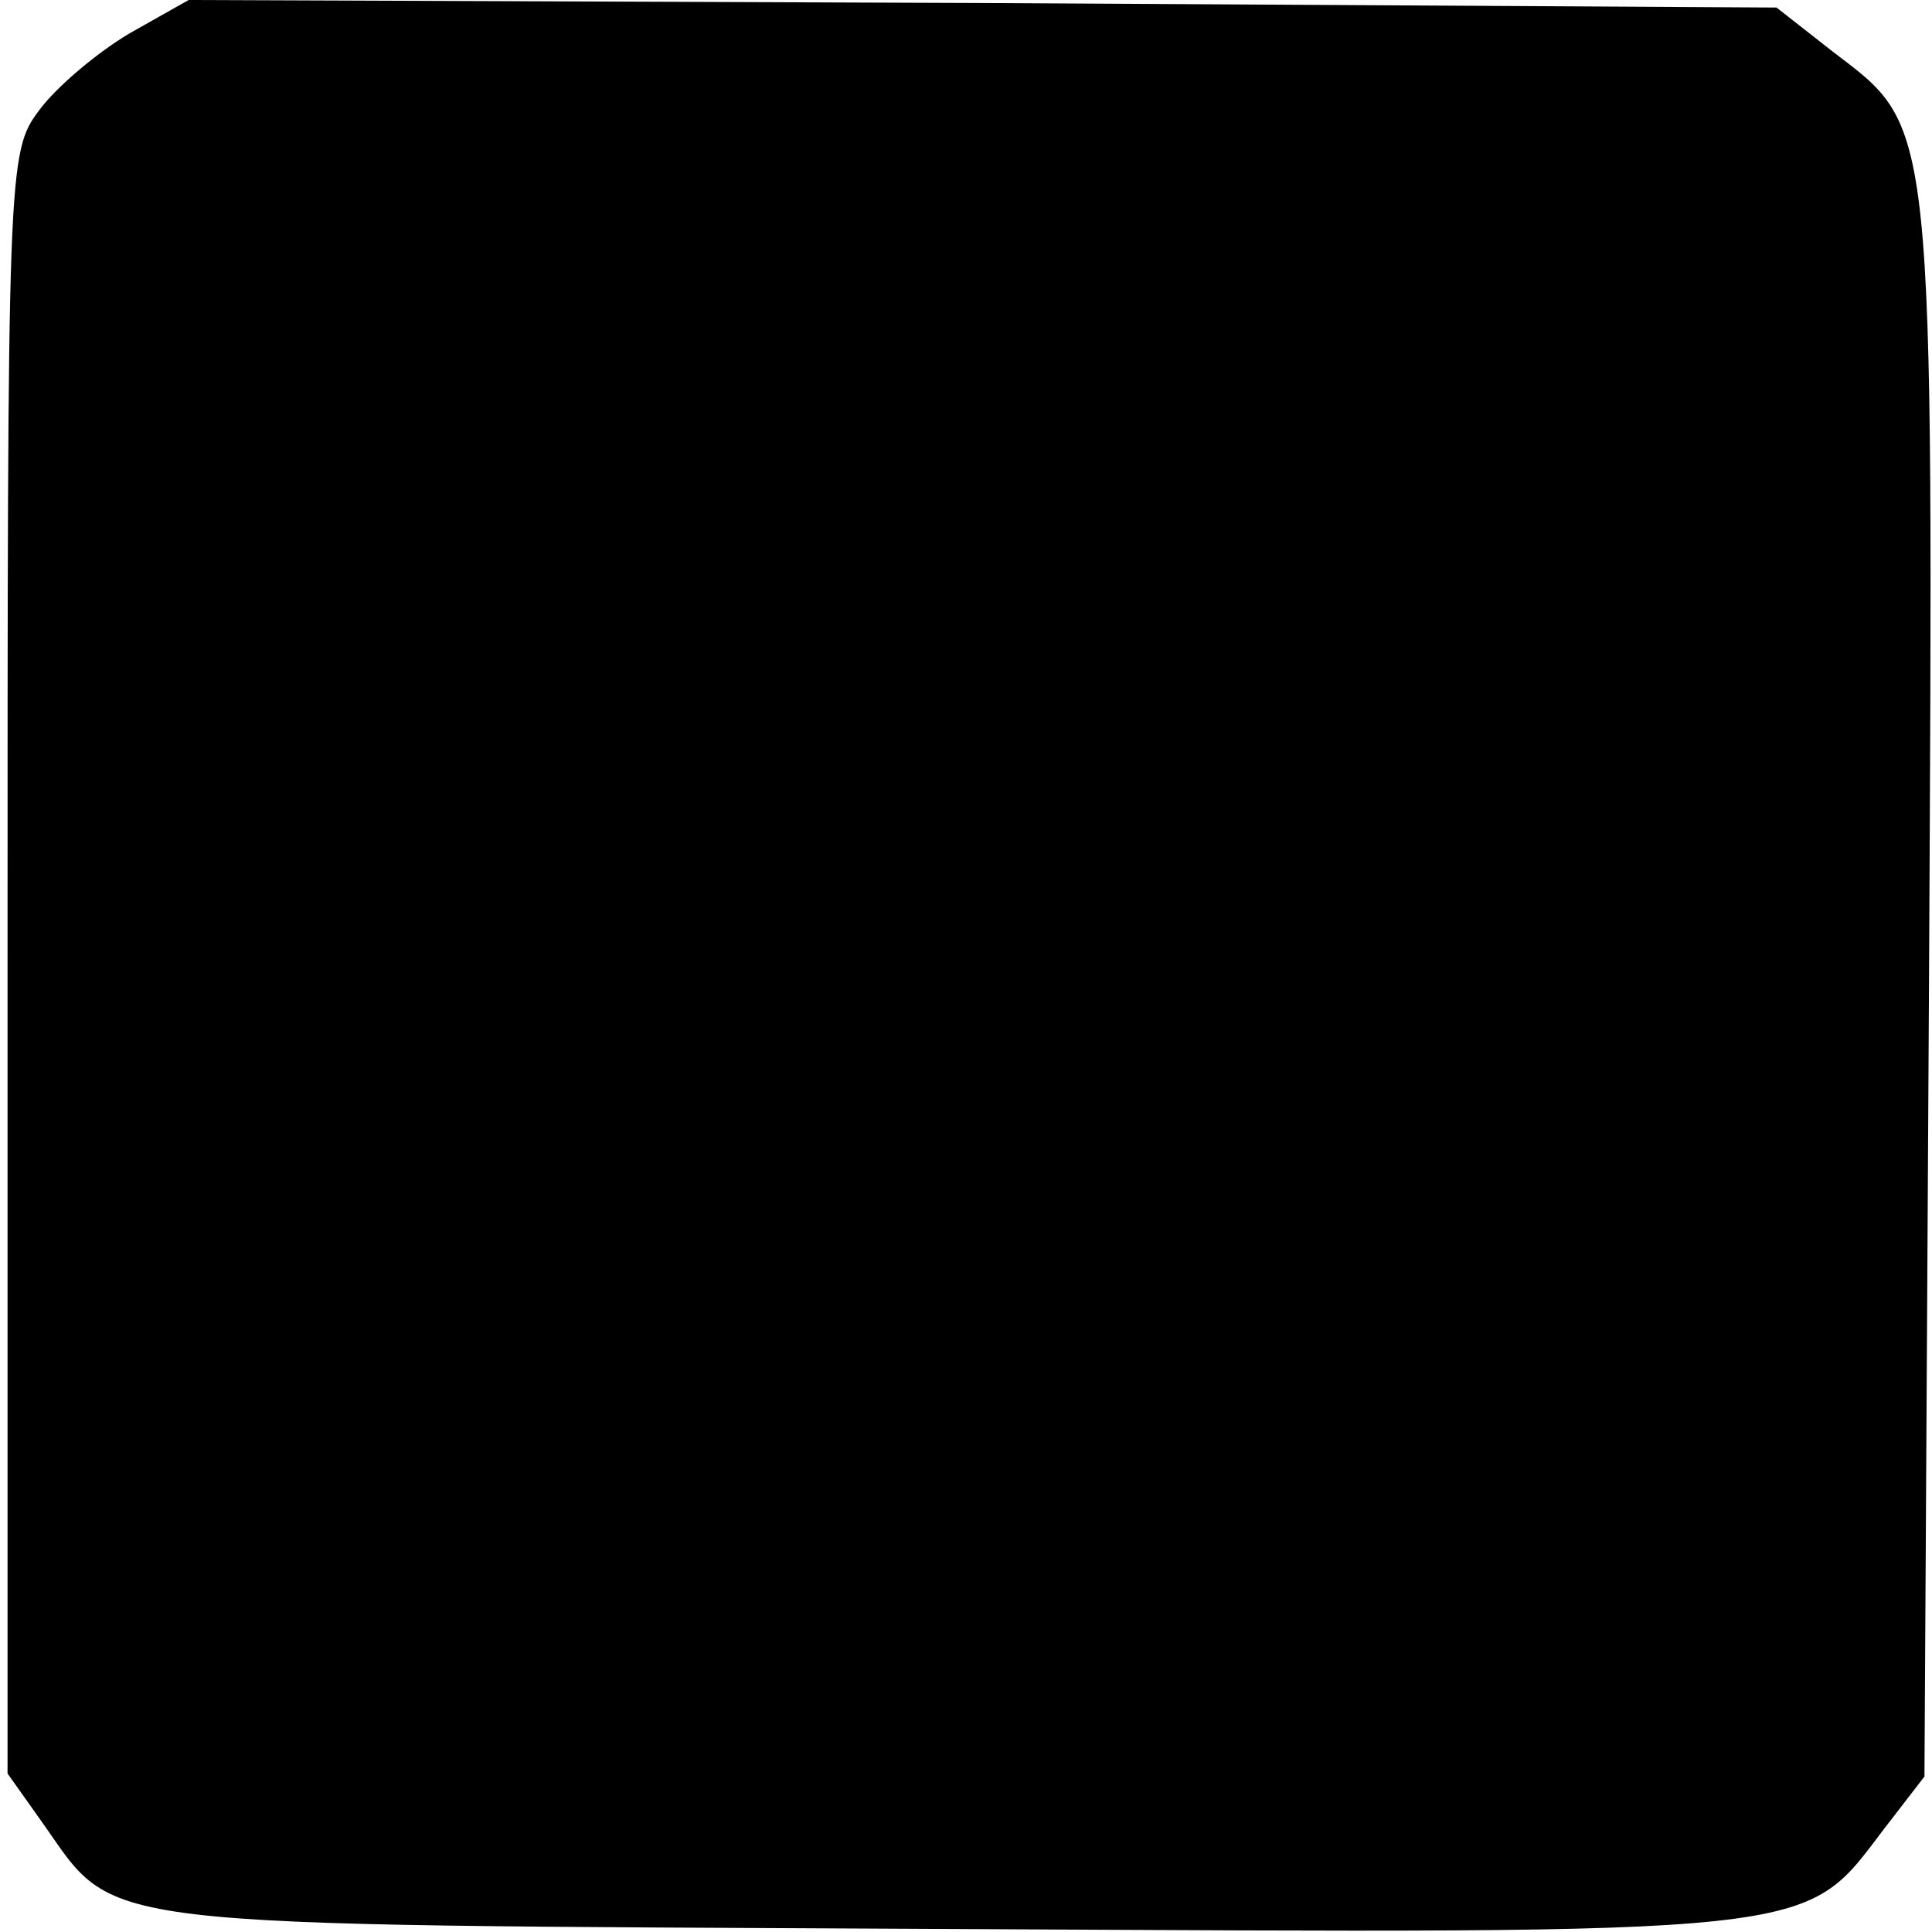
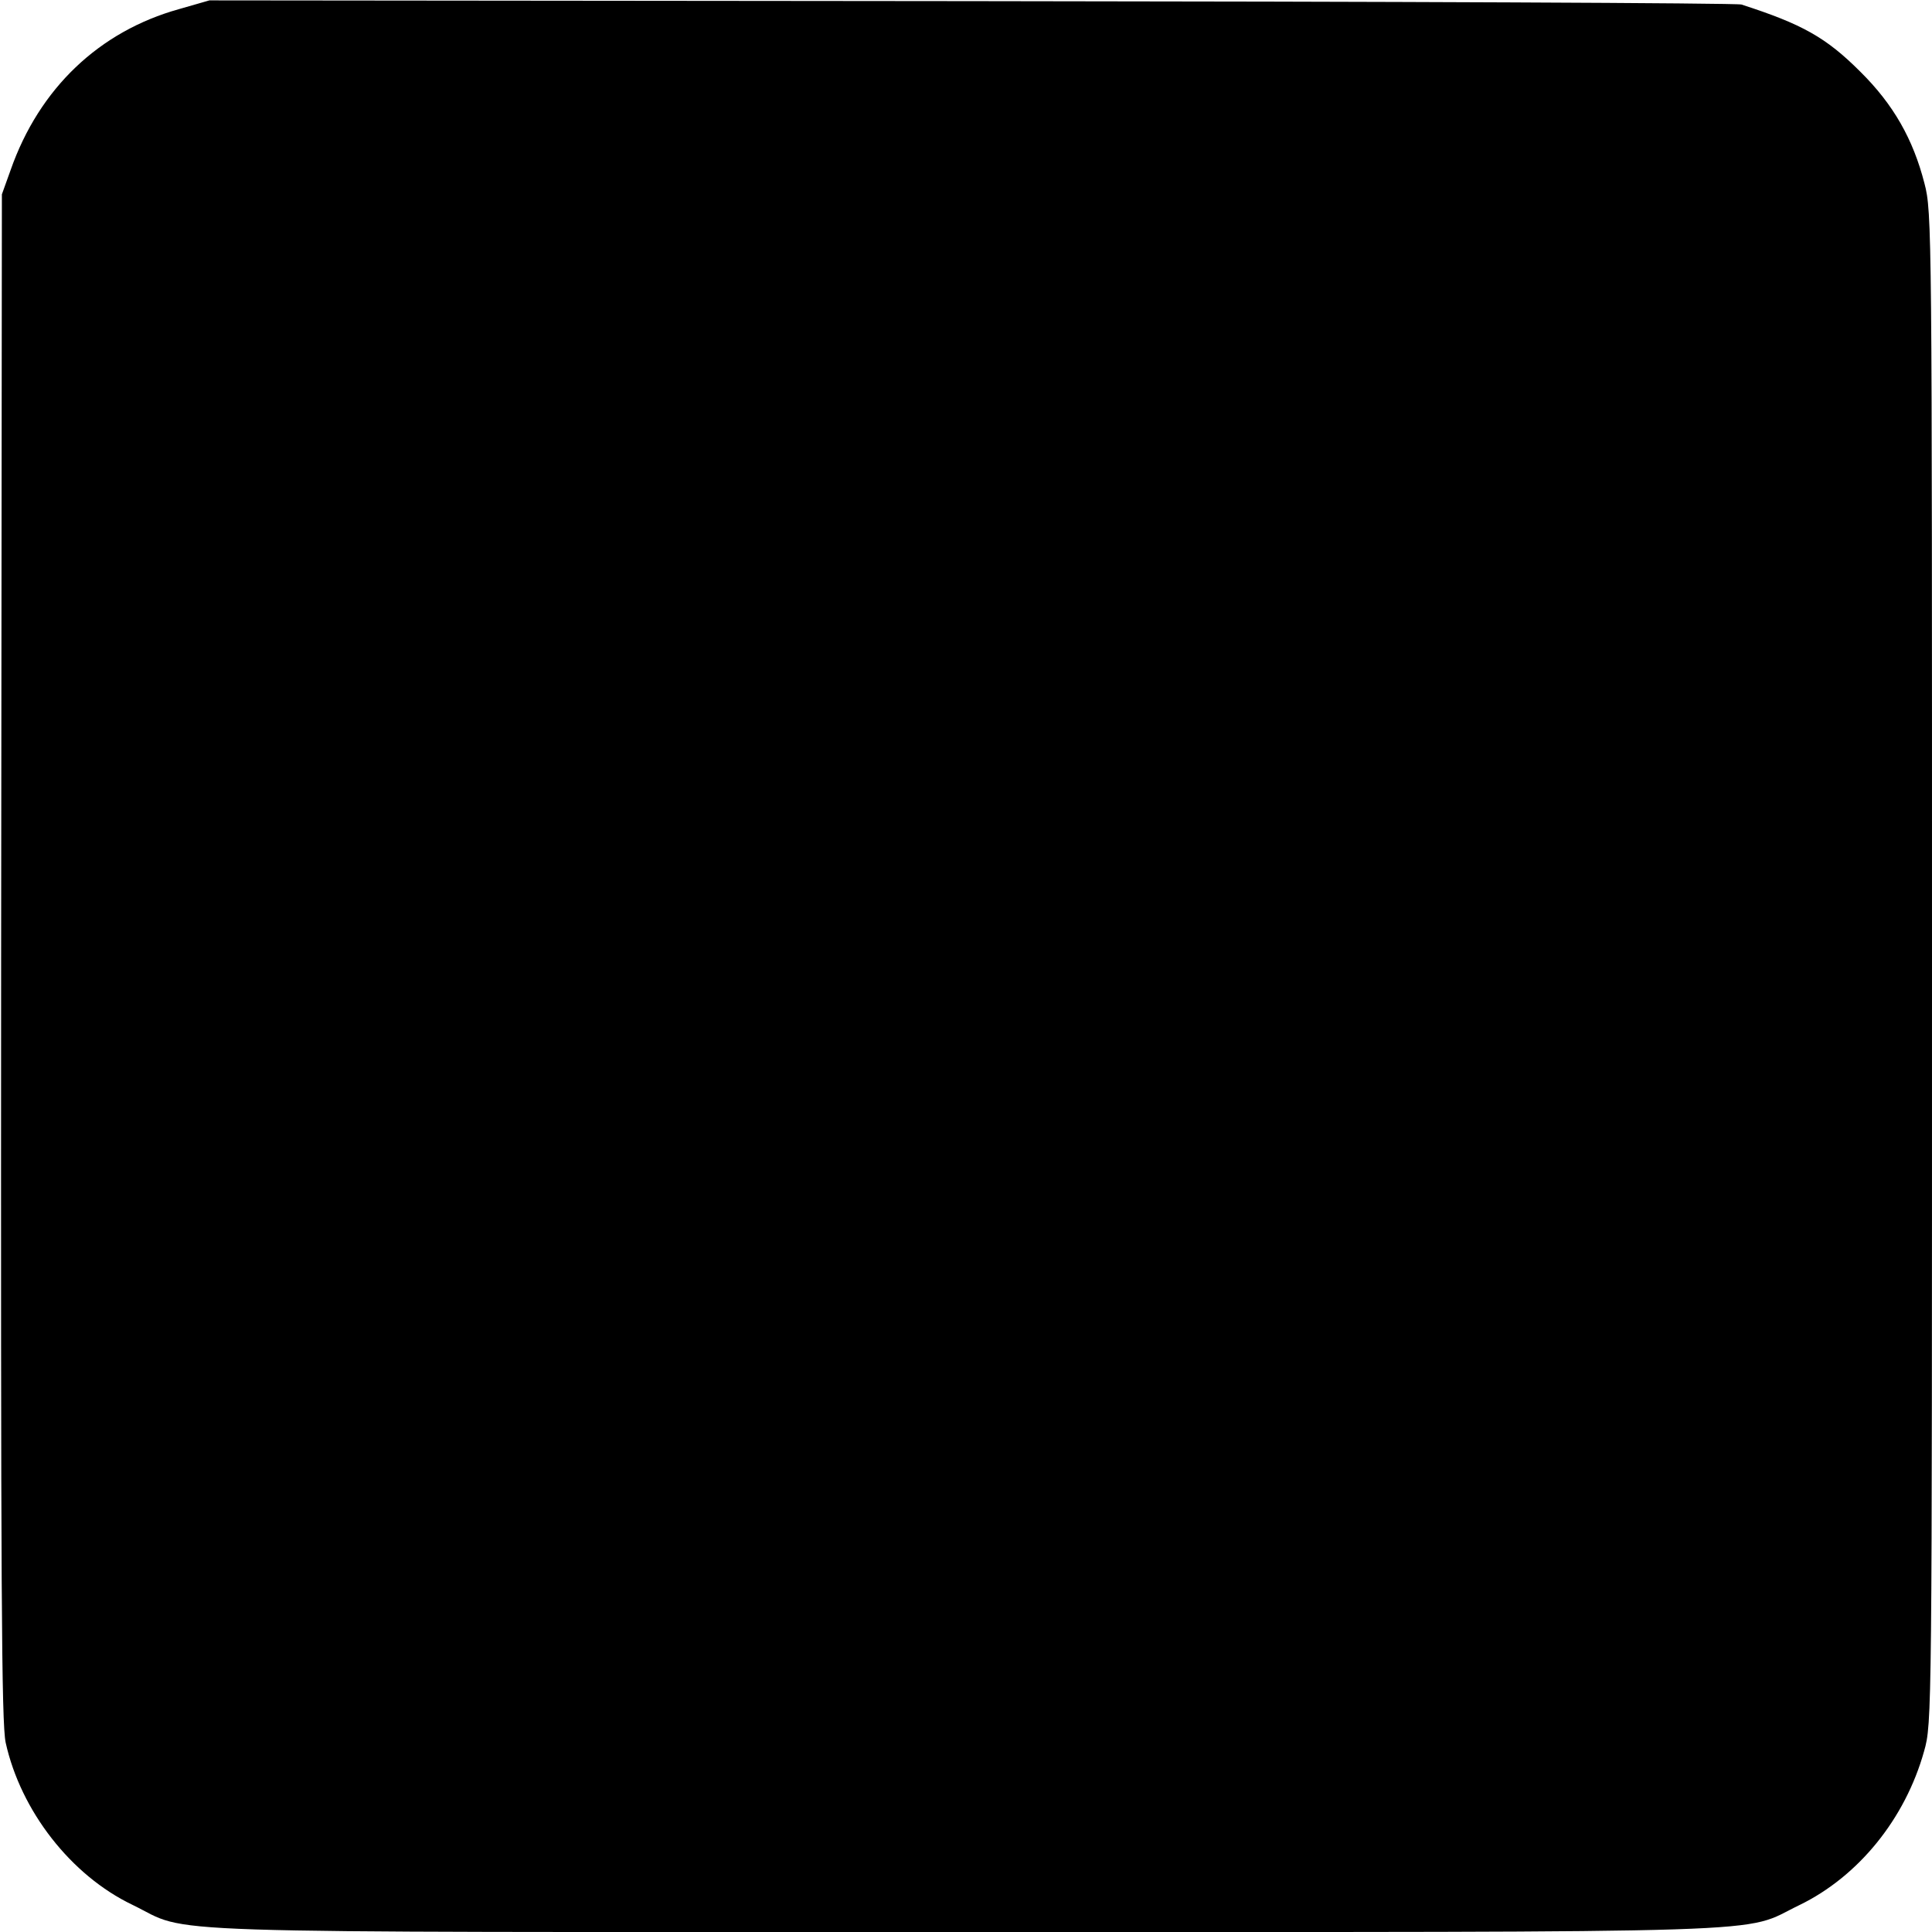
- <svg xmlns="http://www.w3.org/2000/svg" version="1.0" width="128pt" height="128pt" viewBox="0 0 128 128" preserveAspectRatio="xMidYMid meet">
-   <g transform="translate(0,128) scale(0.1,-0.1)" fill="#000000" stroke="none">
-     <path d="M86 1258 c-22 -13 -49 -36 -60 -51 -21 -28 -21 -36 -21 -565 l0 -537 22 -31 c52 -73 20 -69 601 -72 583 -3 566 -5 620 66 l27 35 3 523 c3 582 4 568 -64 620 l-37 29 -526 3 -526 2 -39 -22z" />
+ <svg xmlns="http://www.w3.org/2000/svg" version="1.0" width="512pt" height="512pt" viewBox="0 0 512 512" preserveAspectRatio="xMidYMid meet">
+   <g transform="translate(0,512) scale(0.1,-0.1)" fill="#000000" stroke="none">
+     <path d="M475 5096 c-212 -59 -371 -210 -447 -427 l-23 -64 -2 -2020 c-1 -1683 1 -2031 12 -2083 40 -181 173 -352 336 -430 161 -78 -26 -72 2204 -72 2228 0 2055 -5 2213 71 157 76 281 229 331 408 21 74 21 88 21 2076 0 1960 0 2003 -20 2079 -30 117 -82 209 -170 296 -91 91 -154 126 -315 178 -11 4 -929 8 -2040 9 l-2020 2 -80 -23z" />
  </g>
</svg>
